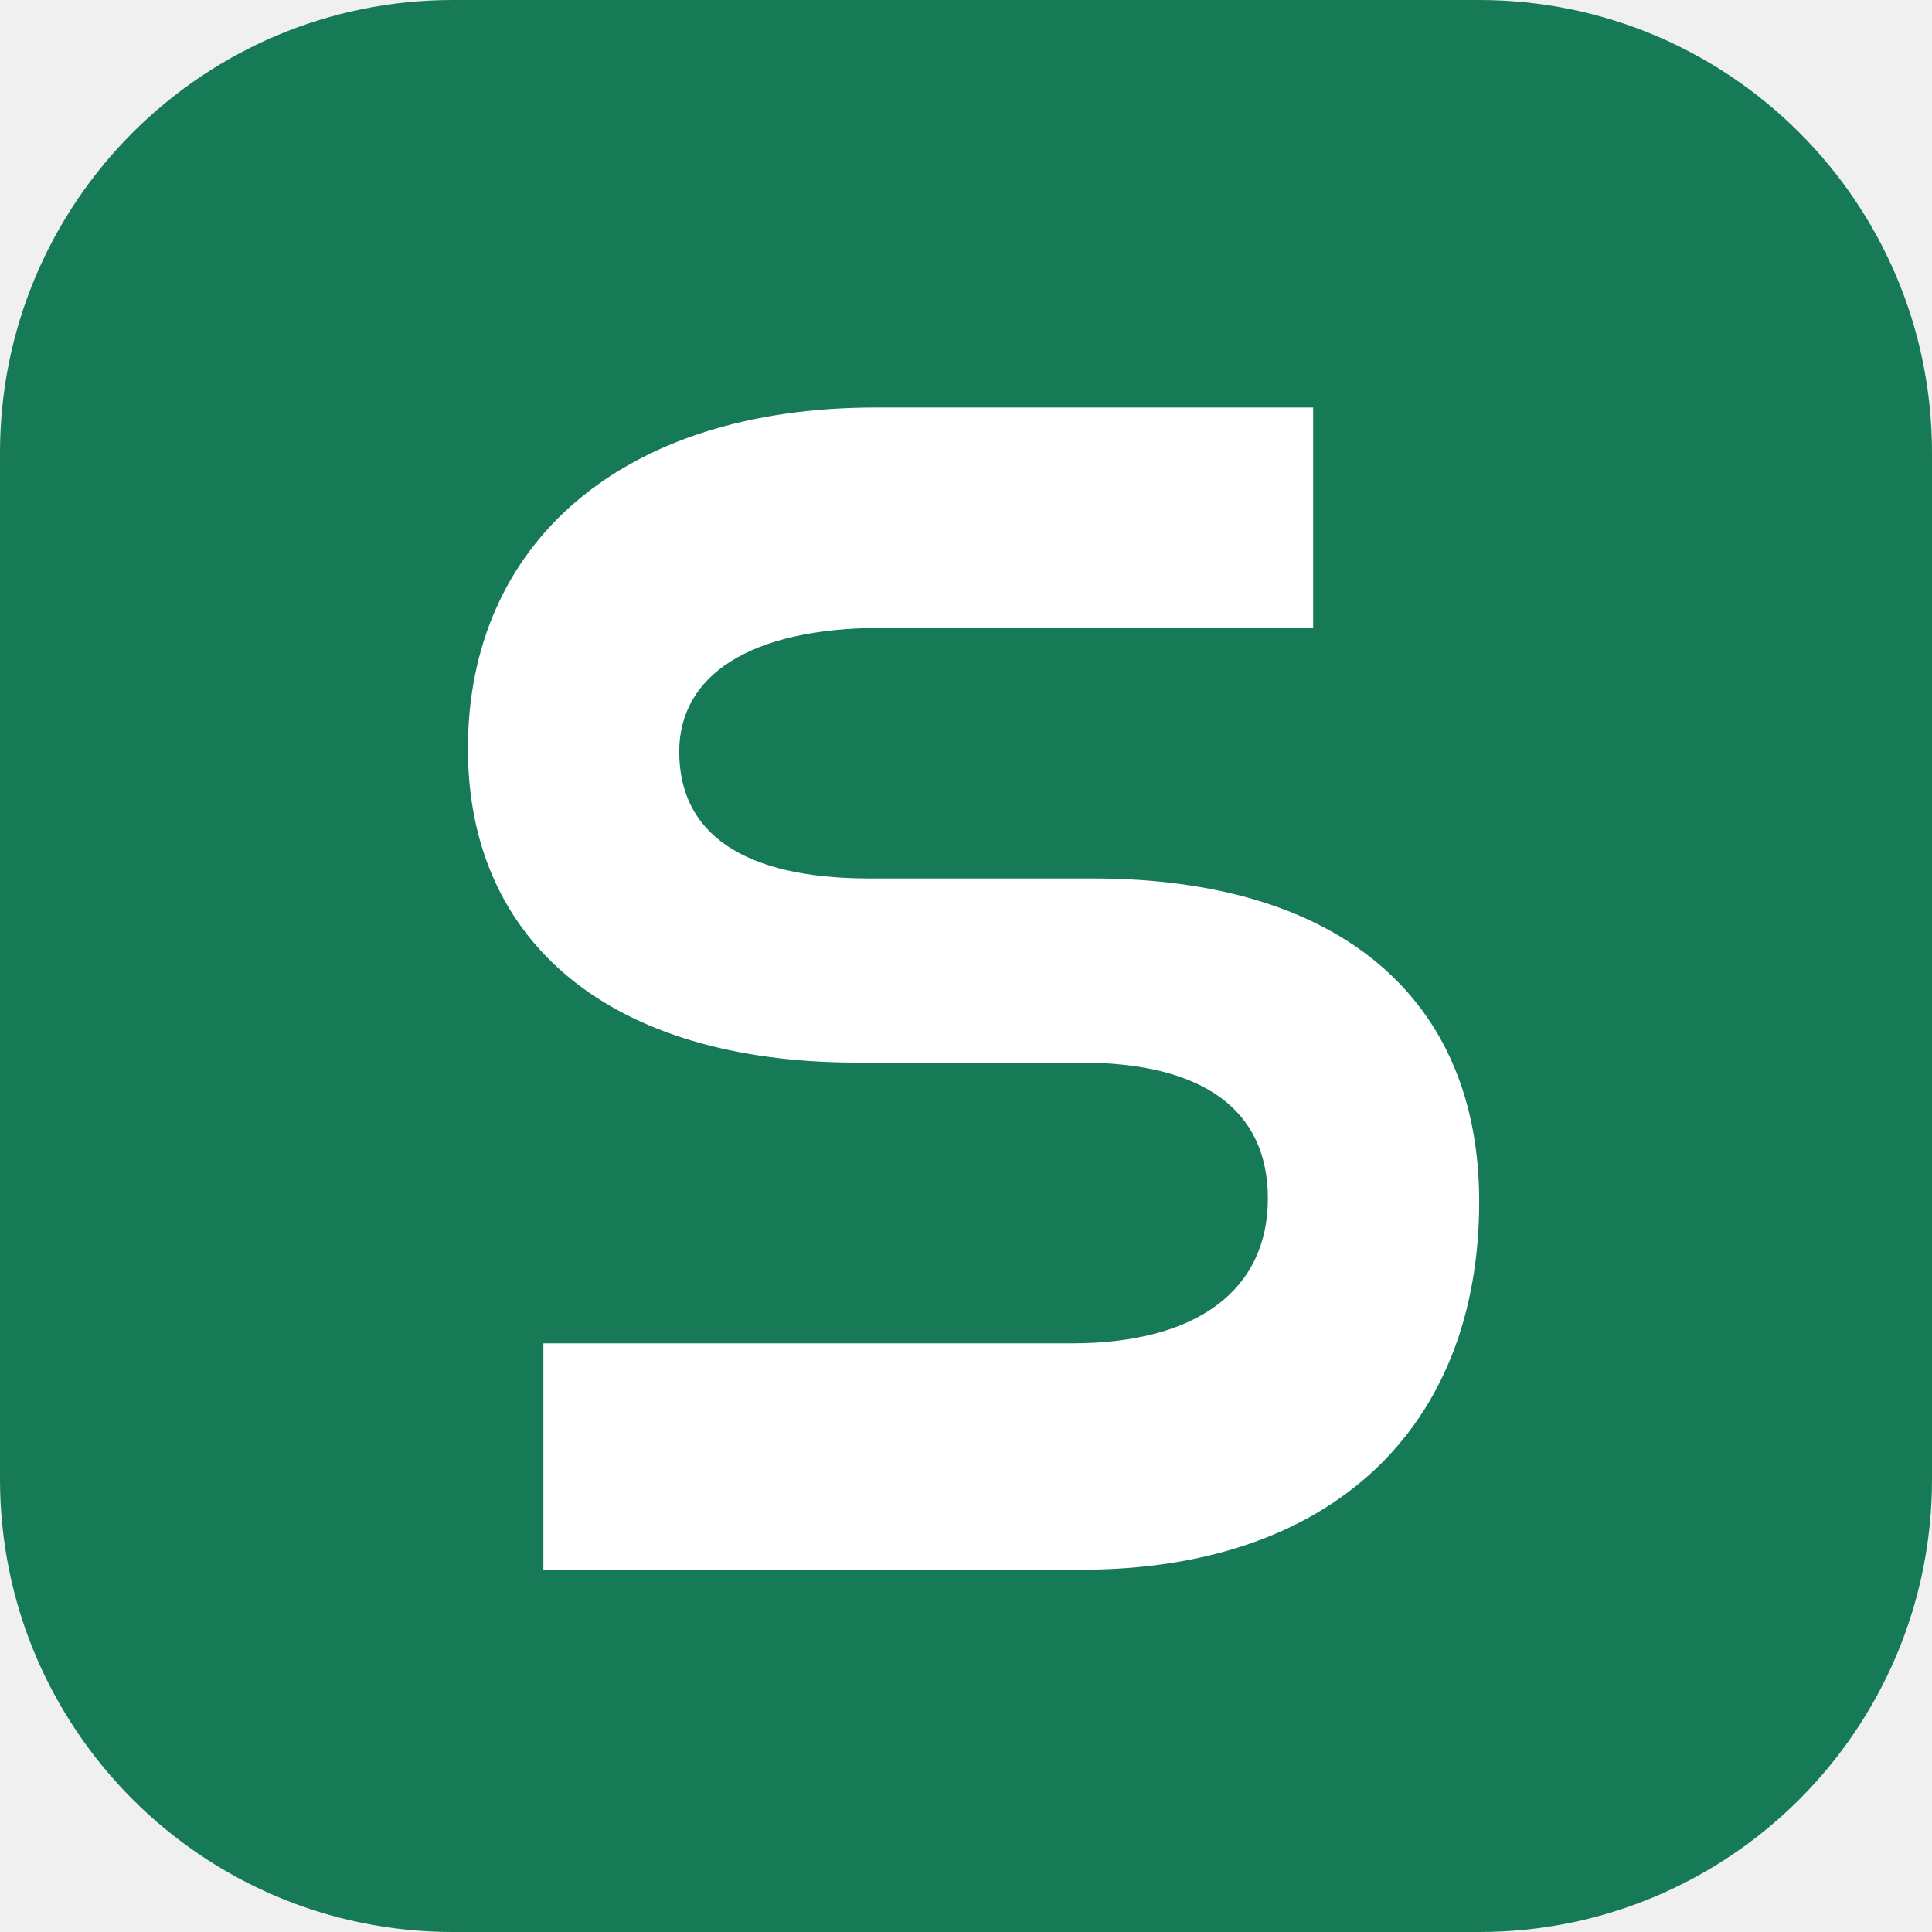
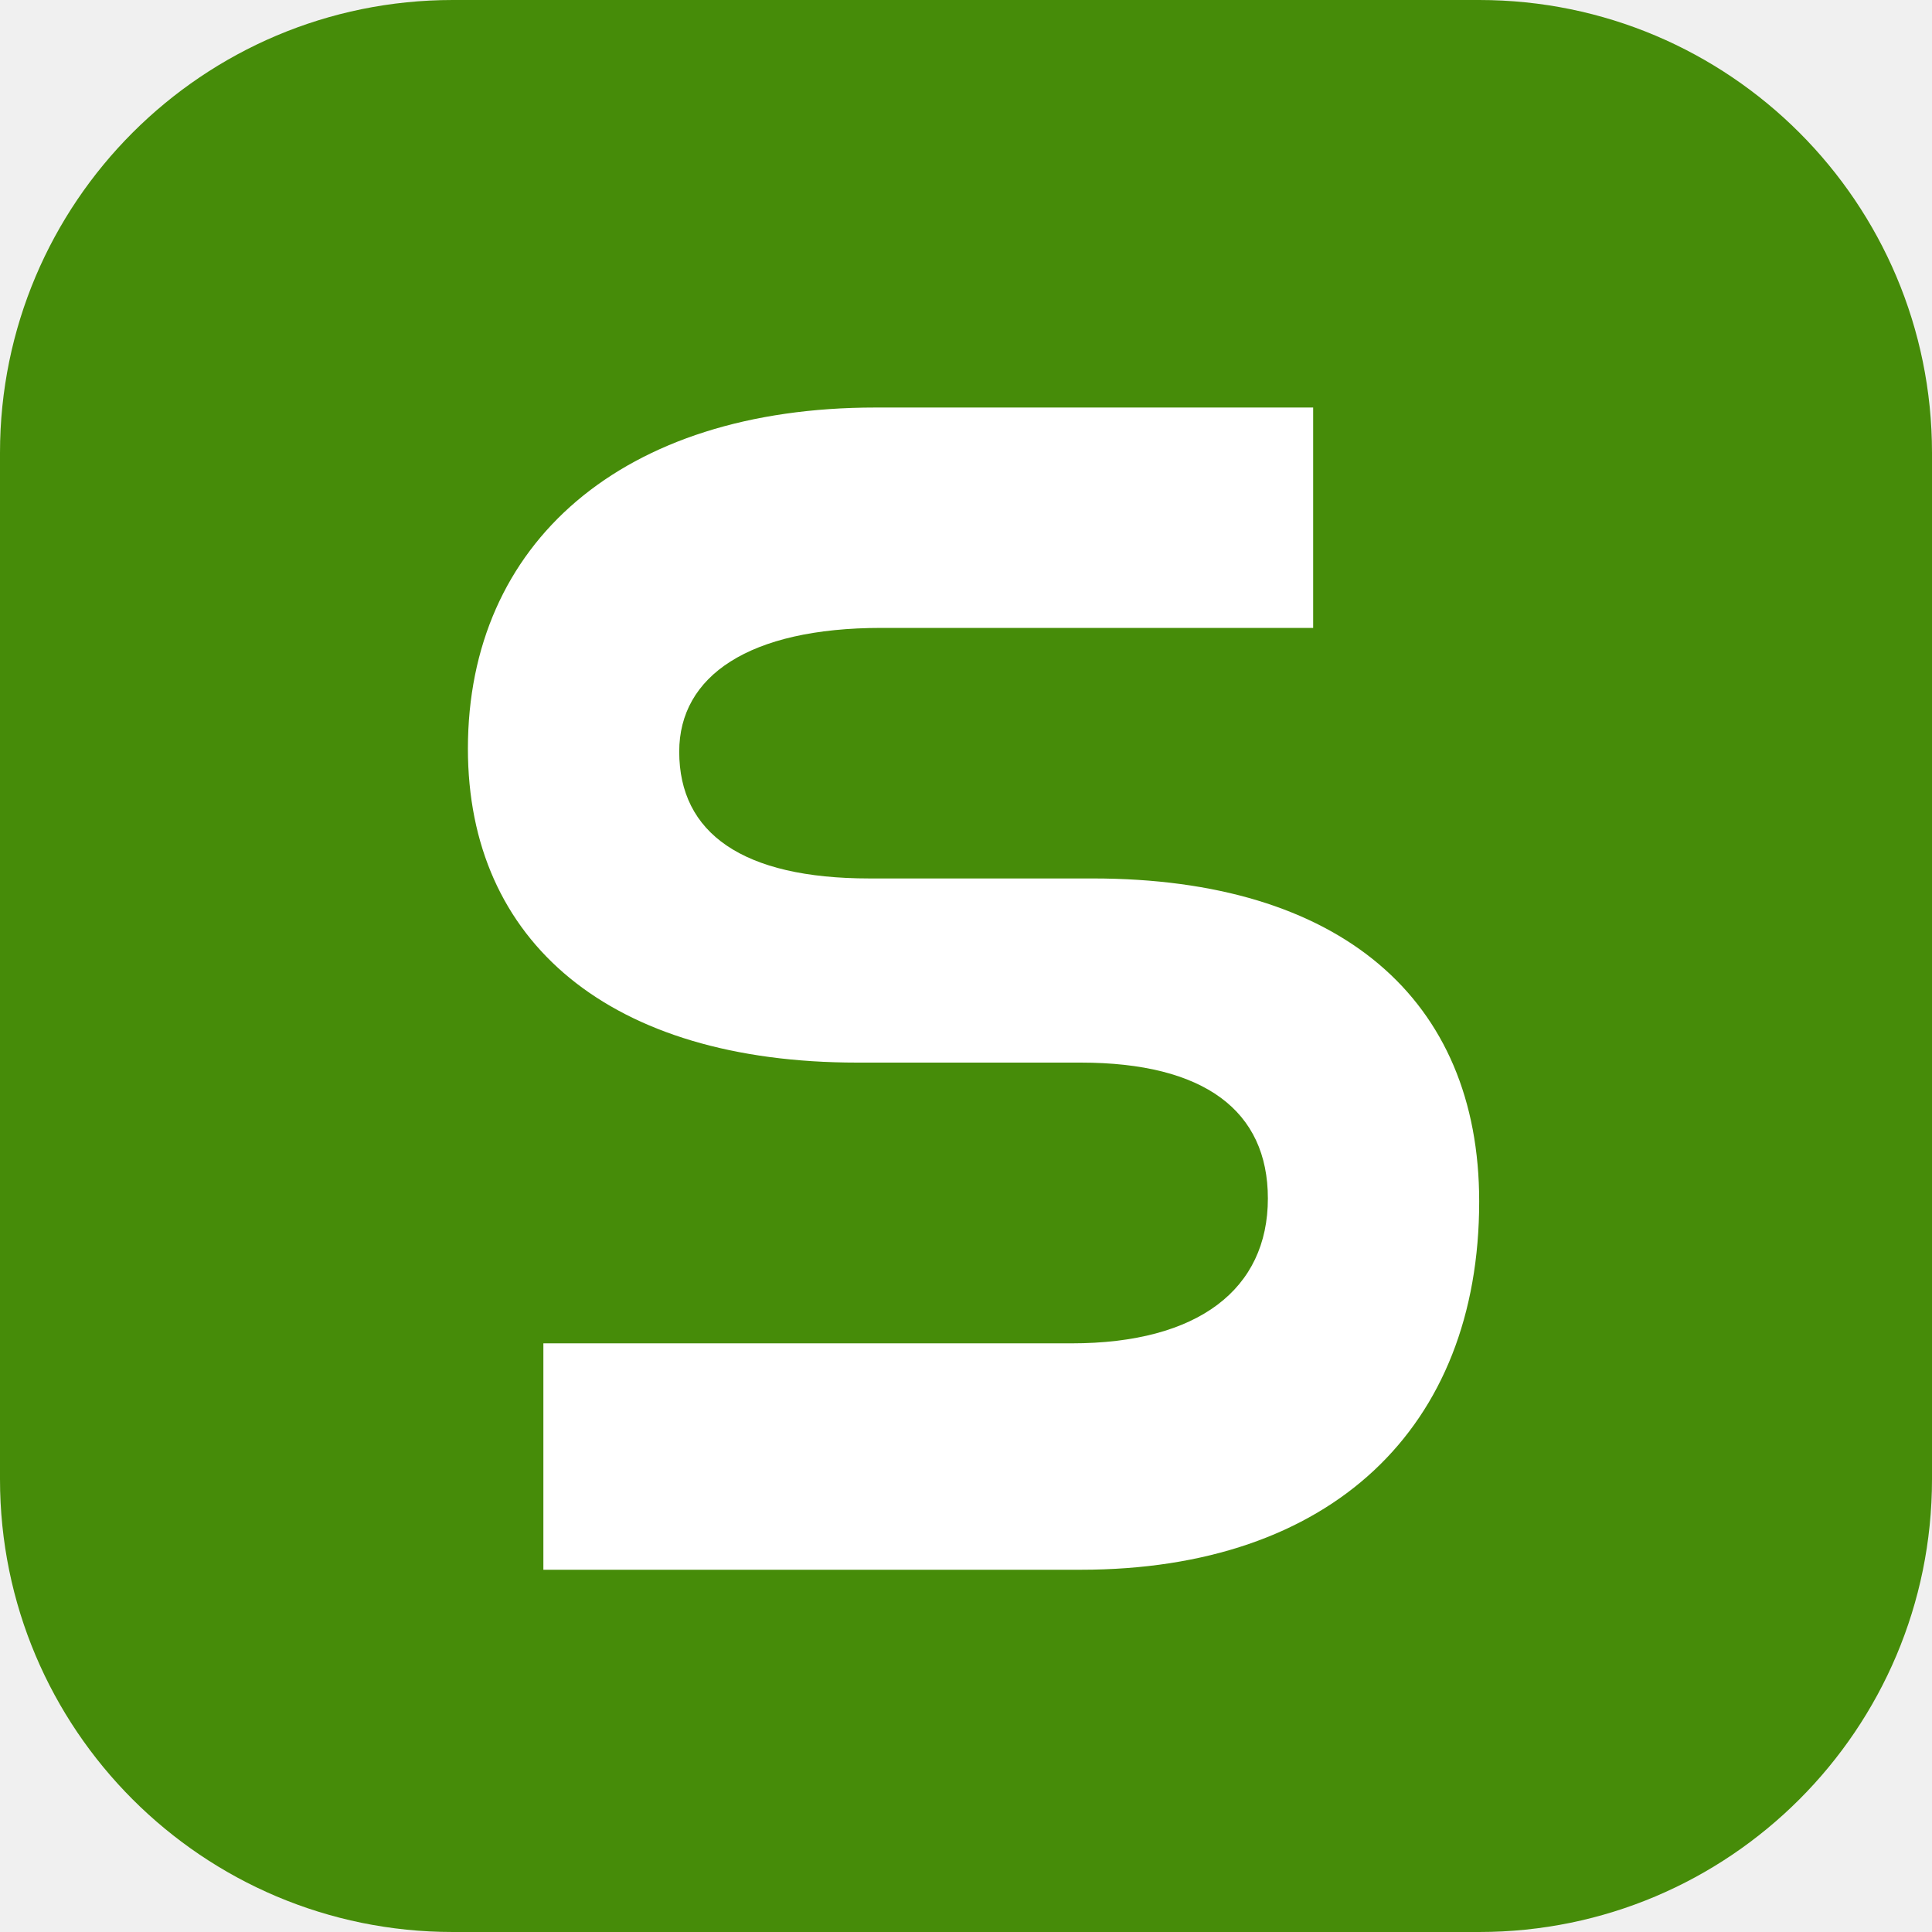
<svg xmlns="http://www.w3.org/2000/svg" viewBox="0 0 64 64">
-   <rect width="64" height="64" rx="15" fill="#157A55" />
+   <rect width="64" height="64" rx="15" fill="#468C09" />
  <path fill="#fff" d="M43.5 13.5H29C20.6 13.5 15.5 18 15.5 24.8c0 6.4 4.7 10.4 12.9 10.4h7.4c4.1 0 6.2 1.6 6.2 4.5 0 3-2.3 4.8-6.5 4.8H18V52h17.8C44.1 52 49 47.3 49 39.8c0-6.7-4.6-10.7-12.8-10.7h-7.4c-4.2 0-6.3-1.5-6.3-4.2 0-2.5 2.3-4.1 6.7-4.1h14.3v-7.3Z" />
</svg>
